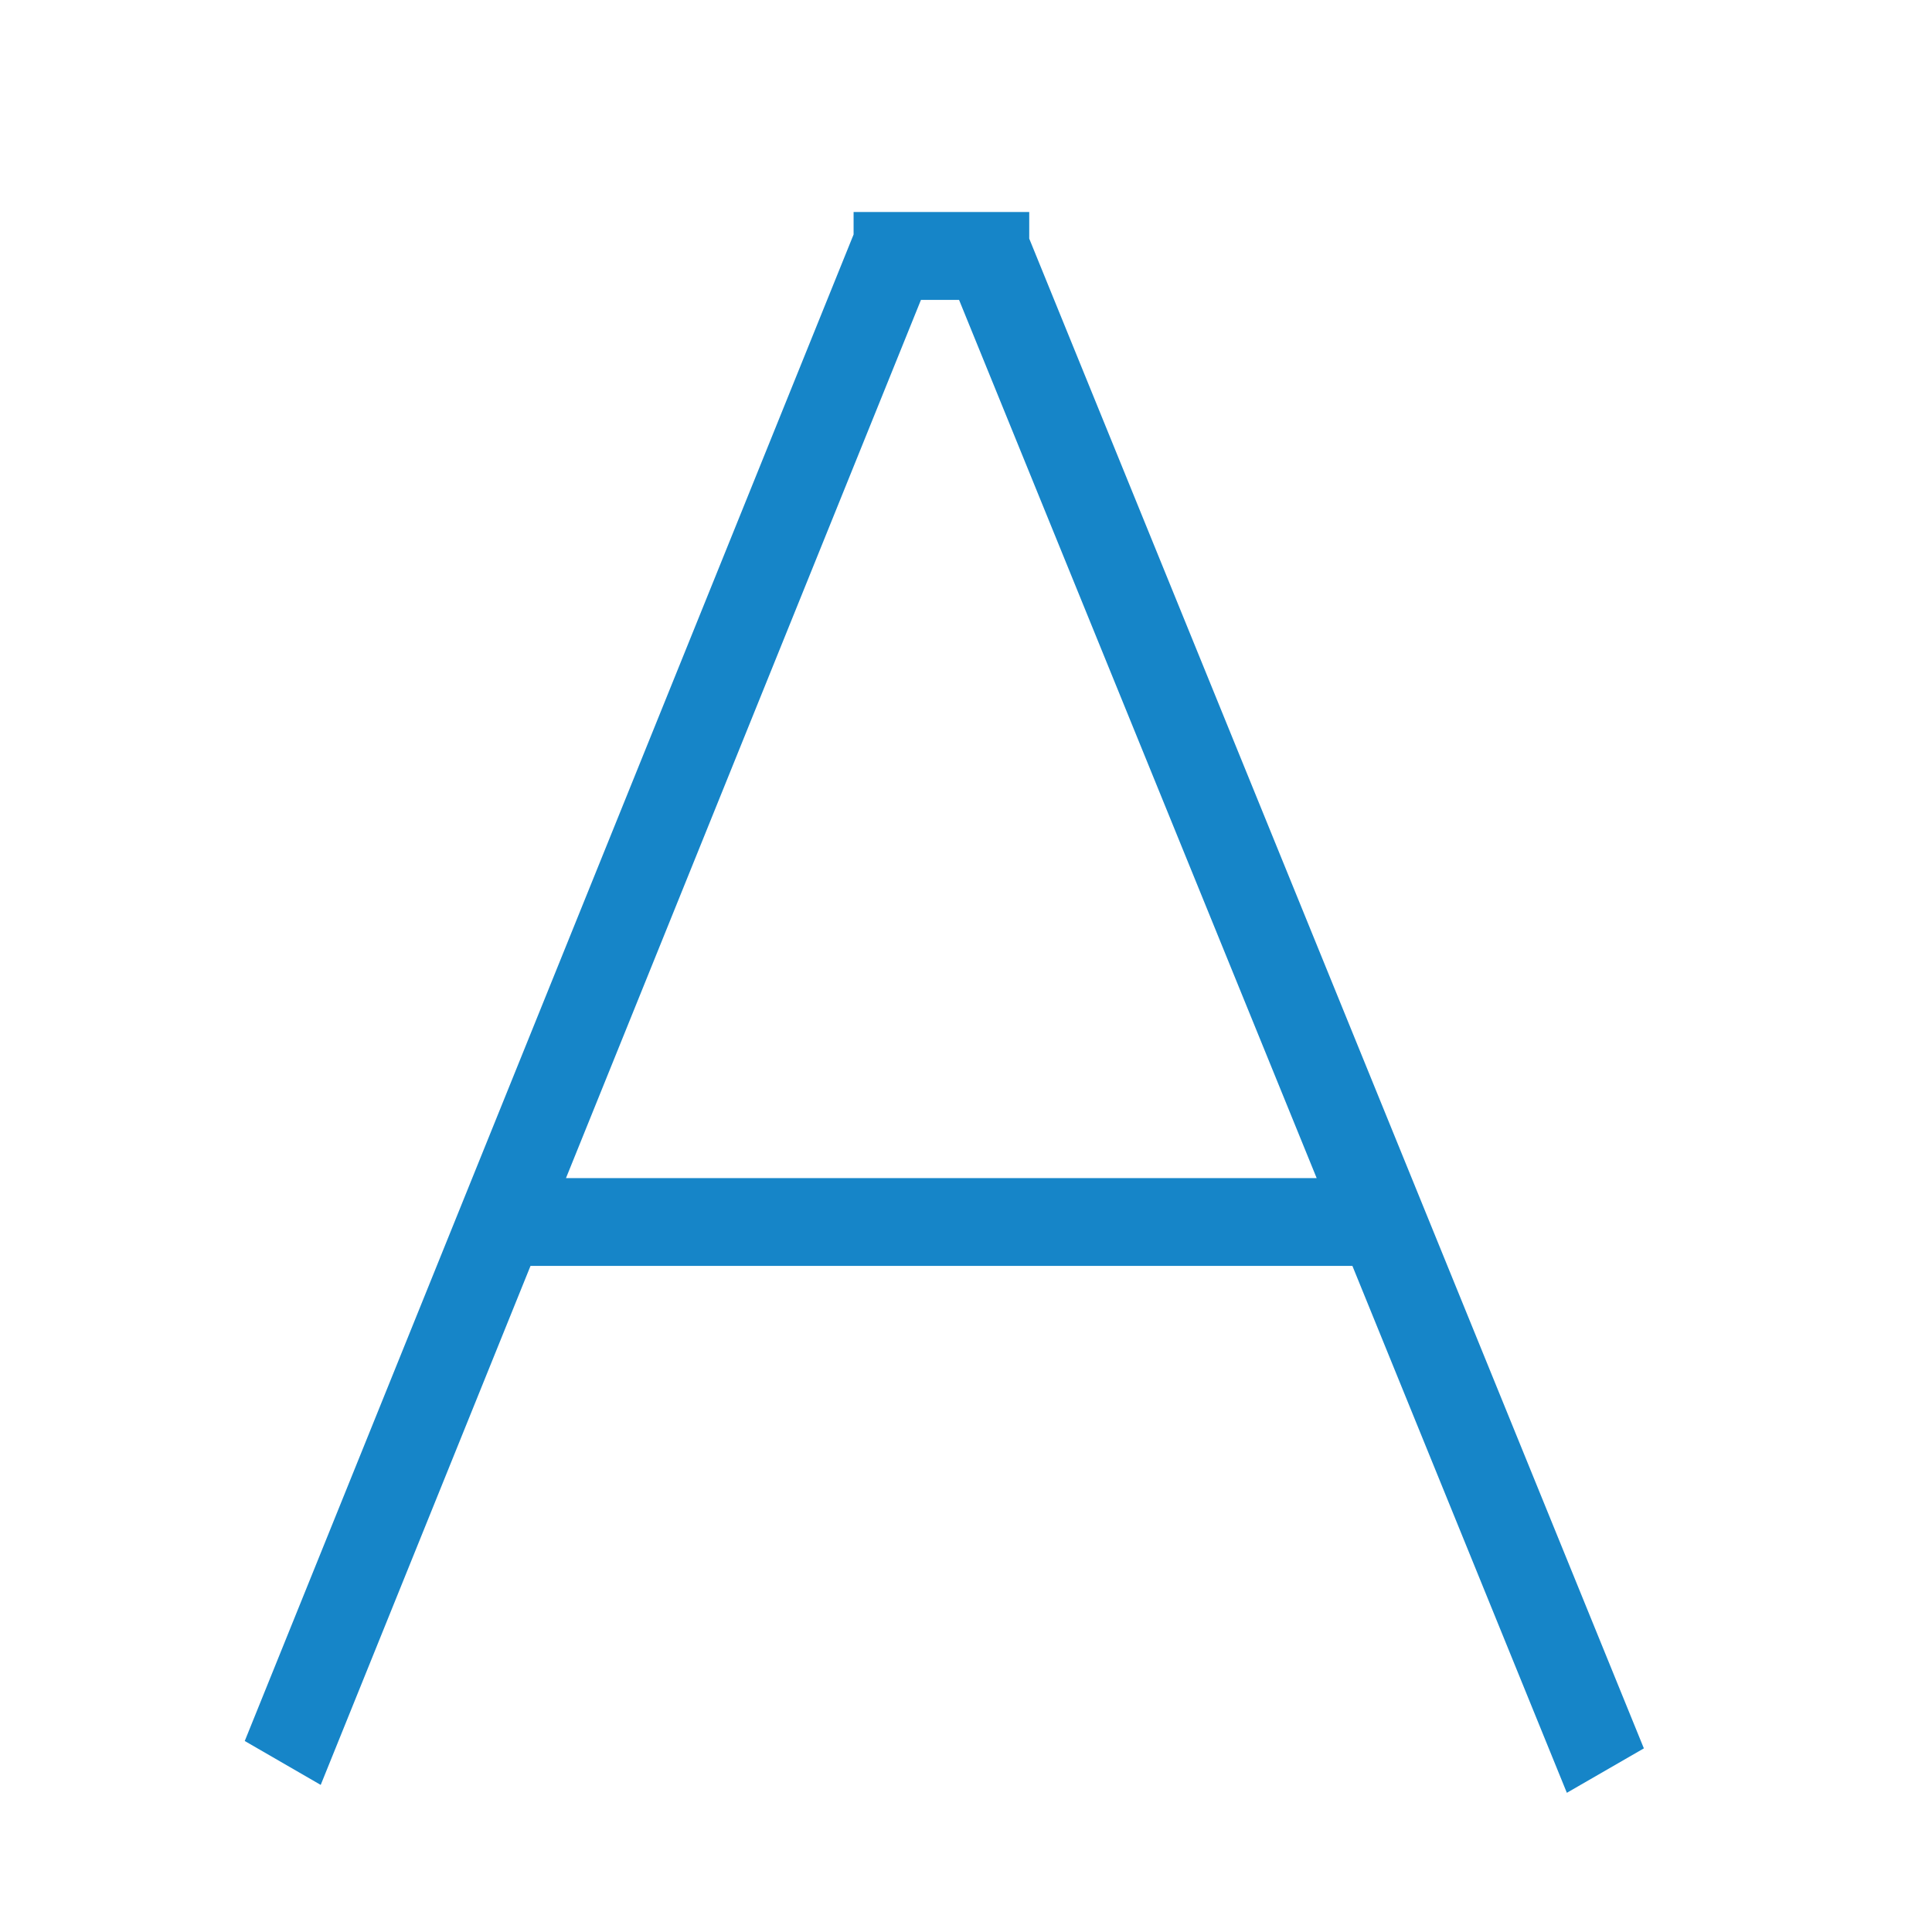
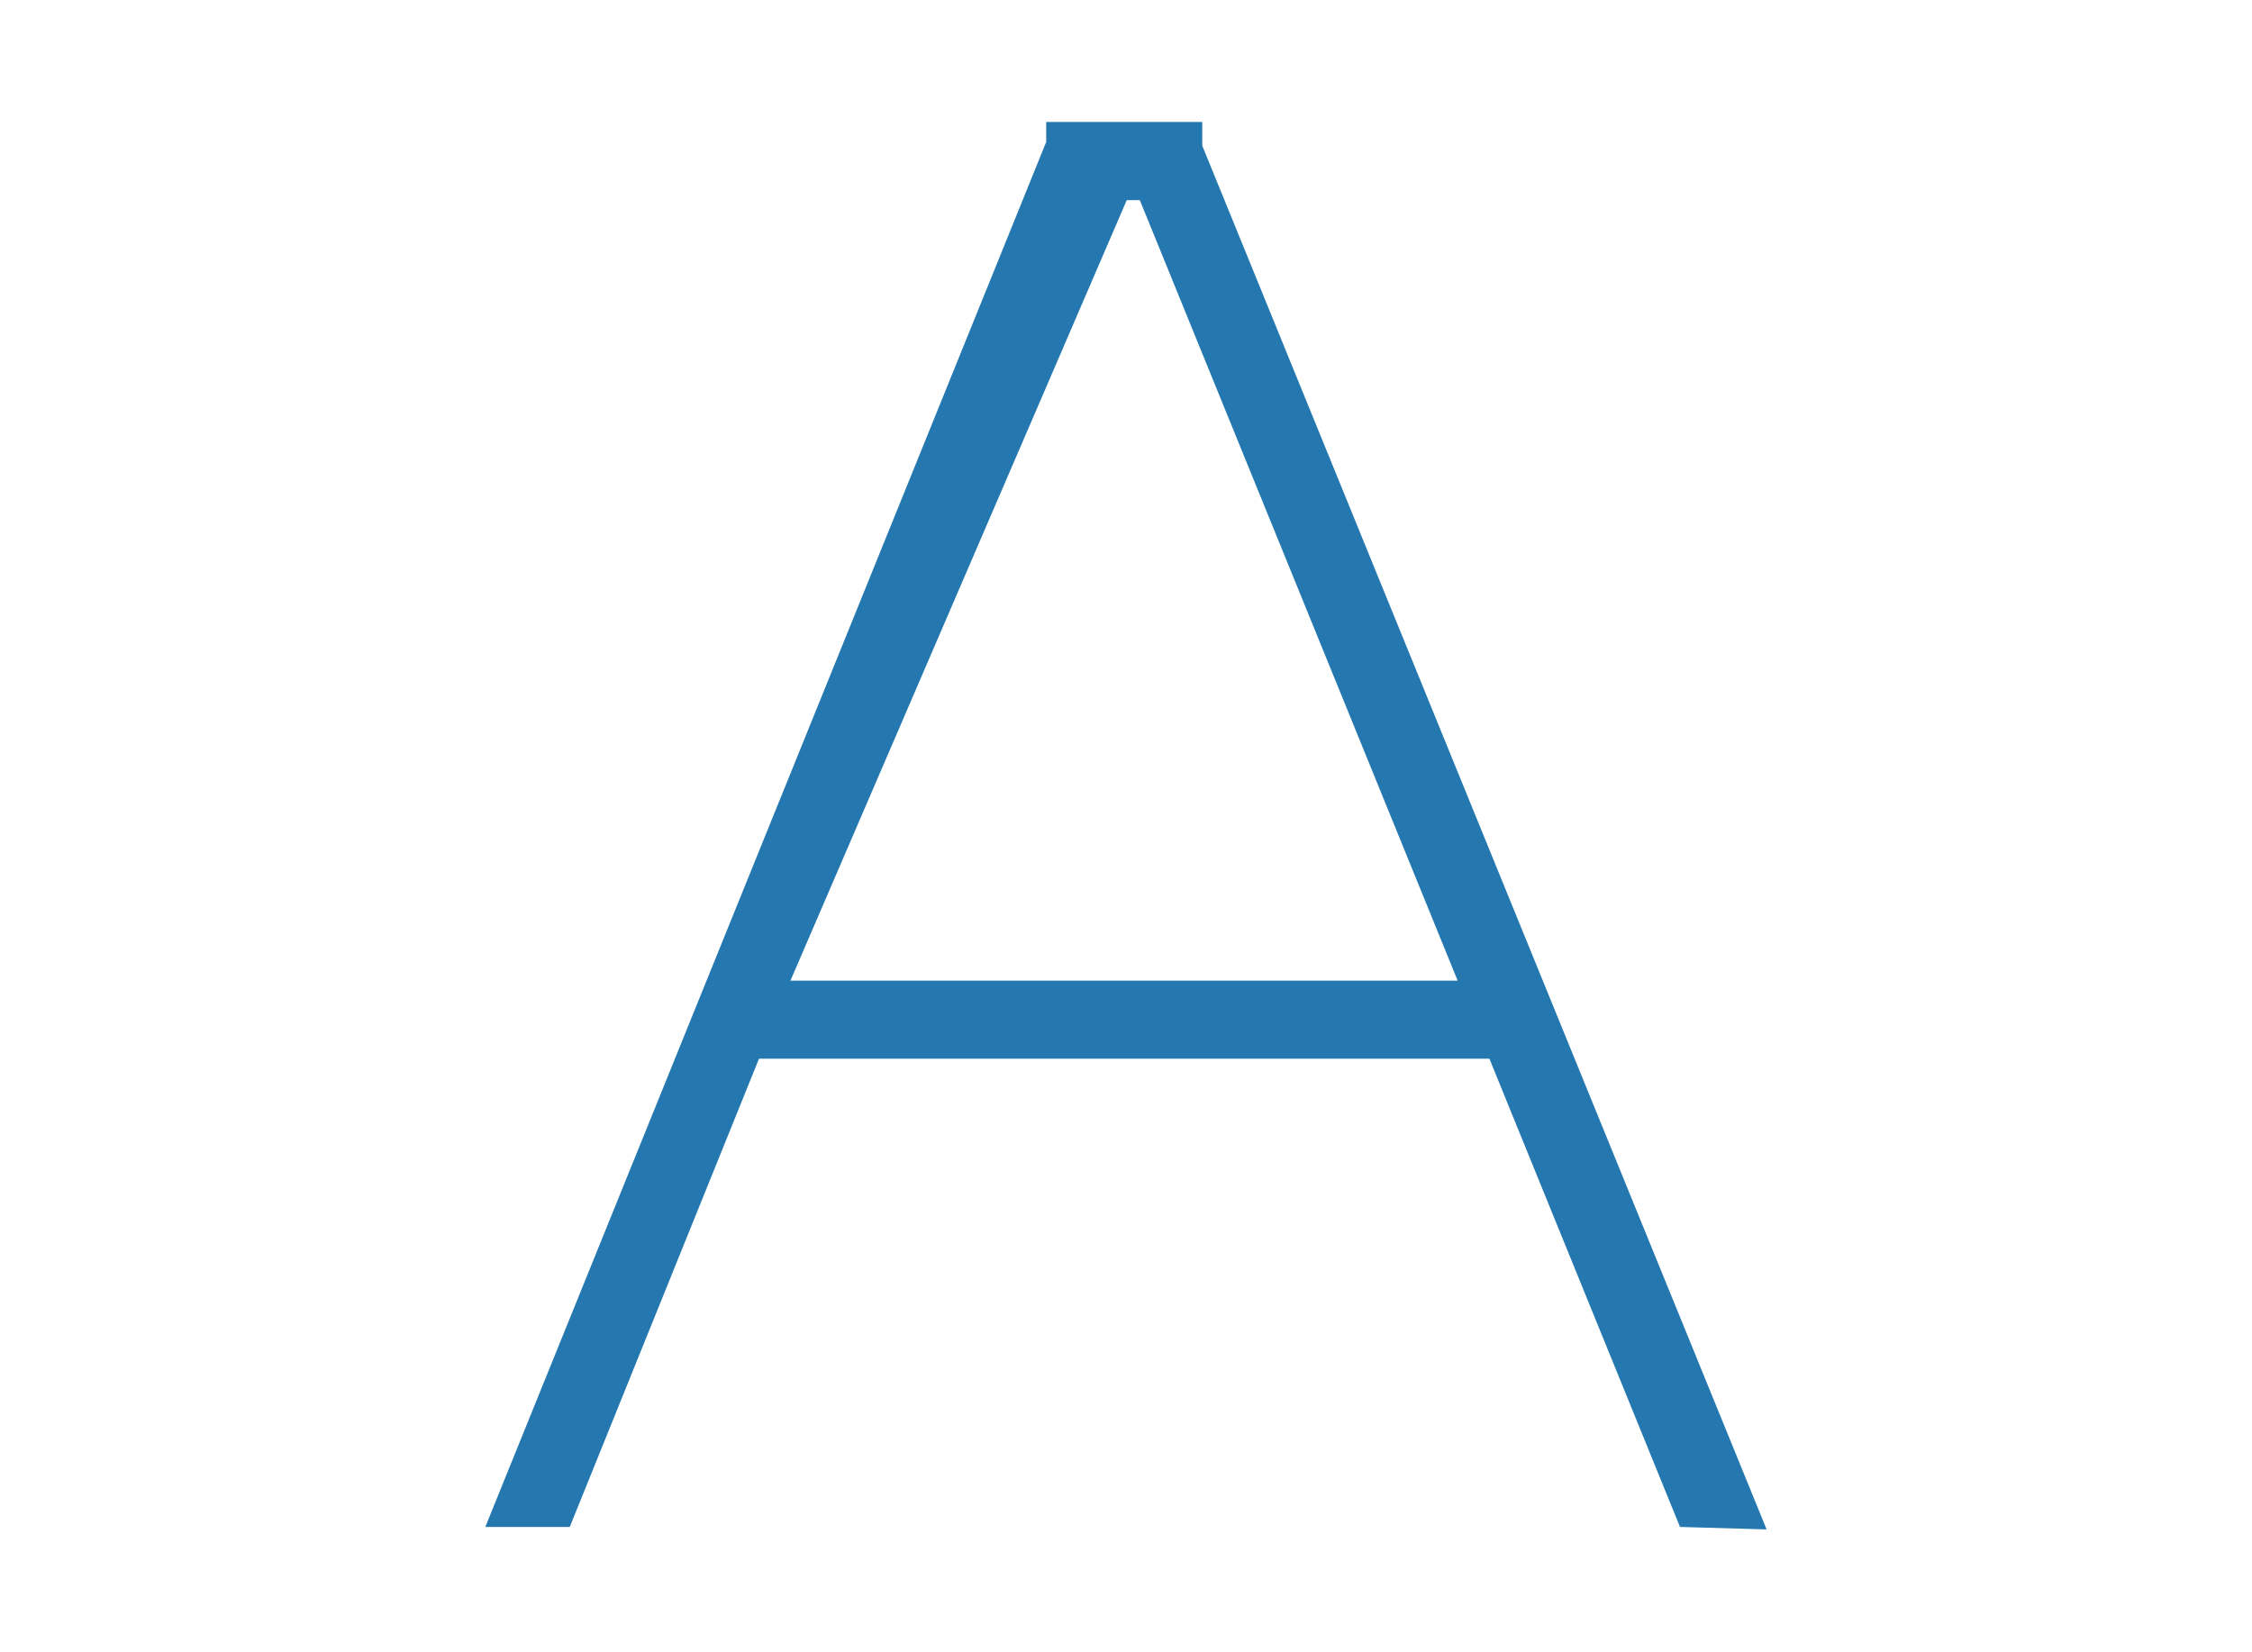
- <svg xmlns="http://www.w3.org/2000/svg" version="1.1" id="图层_1" x="0px" y="0px" width="22px" height="22px" viewBox="0 0 22 22" style="enable-background:new 0 0 22 22;" xml:space="preserve">
-   <g id="矩形_48">
-     <g>
-       <path style="fill-rule:evenodd;clip-rule:evenodd;fill:#1685C8;" d="M11.72,2.717V2.414h-2V2.67L2.787,19.825l0.865,0.5    l2.389-5.91H15.4l2.442,6l0.877-0.506L11.72,2.717z M6.445,13.415l4.042-10h0.434l4.072,10H6.445z" />
+ <svg xmlns="http://www.w3.org/2000/svg" version="1.1" x="0px" y="0px" width="30px" height="22px" viewBox="0 0 30 22" style="enable-background:new 0 0 30 22;" xml:space="preserve">
+   <g id="图层_2">
+ </g>
+   <g id="图层_1">
+     <g id="图层_1_1_">
+       <g id="矩形_48">
+         <g>
+           <path style="fill:#2578AF;" d="M16.016,1.941V1.625h-2.079v0.266L6.465,20.342H7.59l2.521-6.238h9.73l2.539,6.238l1.154,0.033      L16.016,1.941z M10.53,13.064l4.48-10.398h0.174l4.234,10.398H10.53z" />
+         </g>
+       </g>
    </g>
  </g>
</svg>
